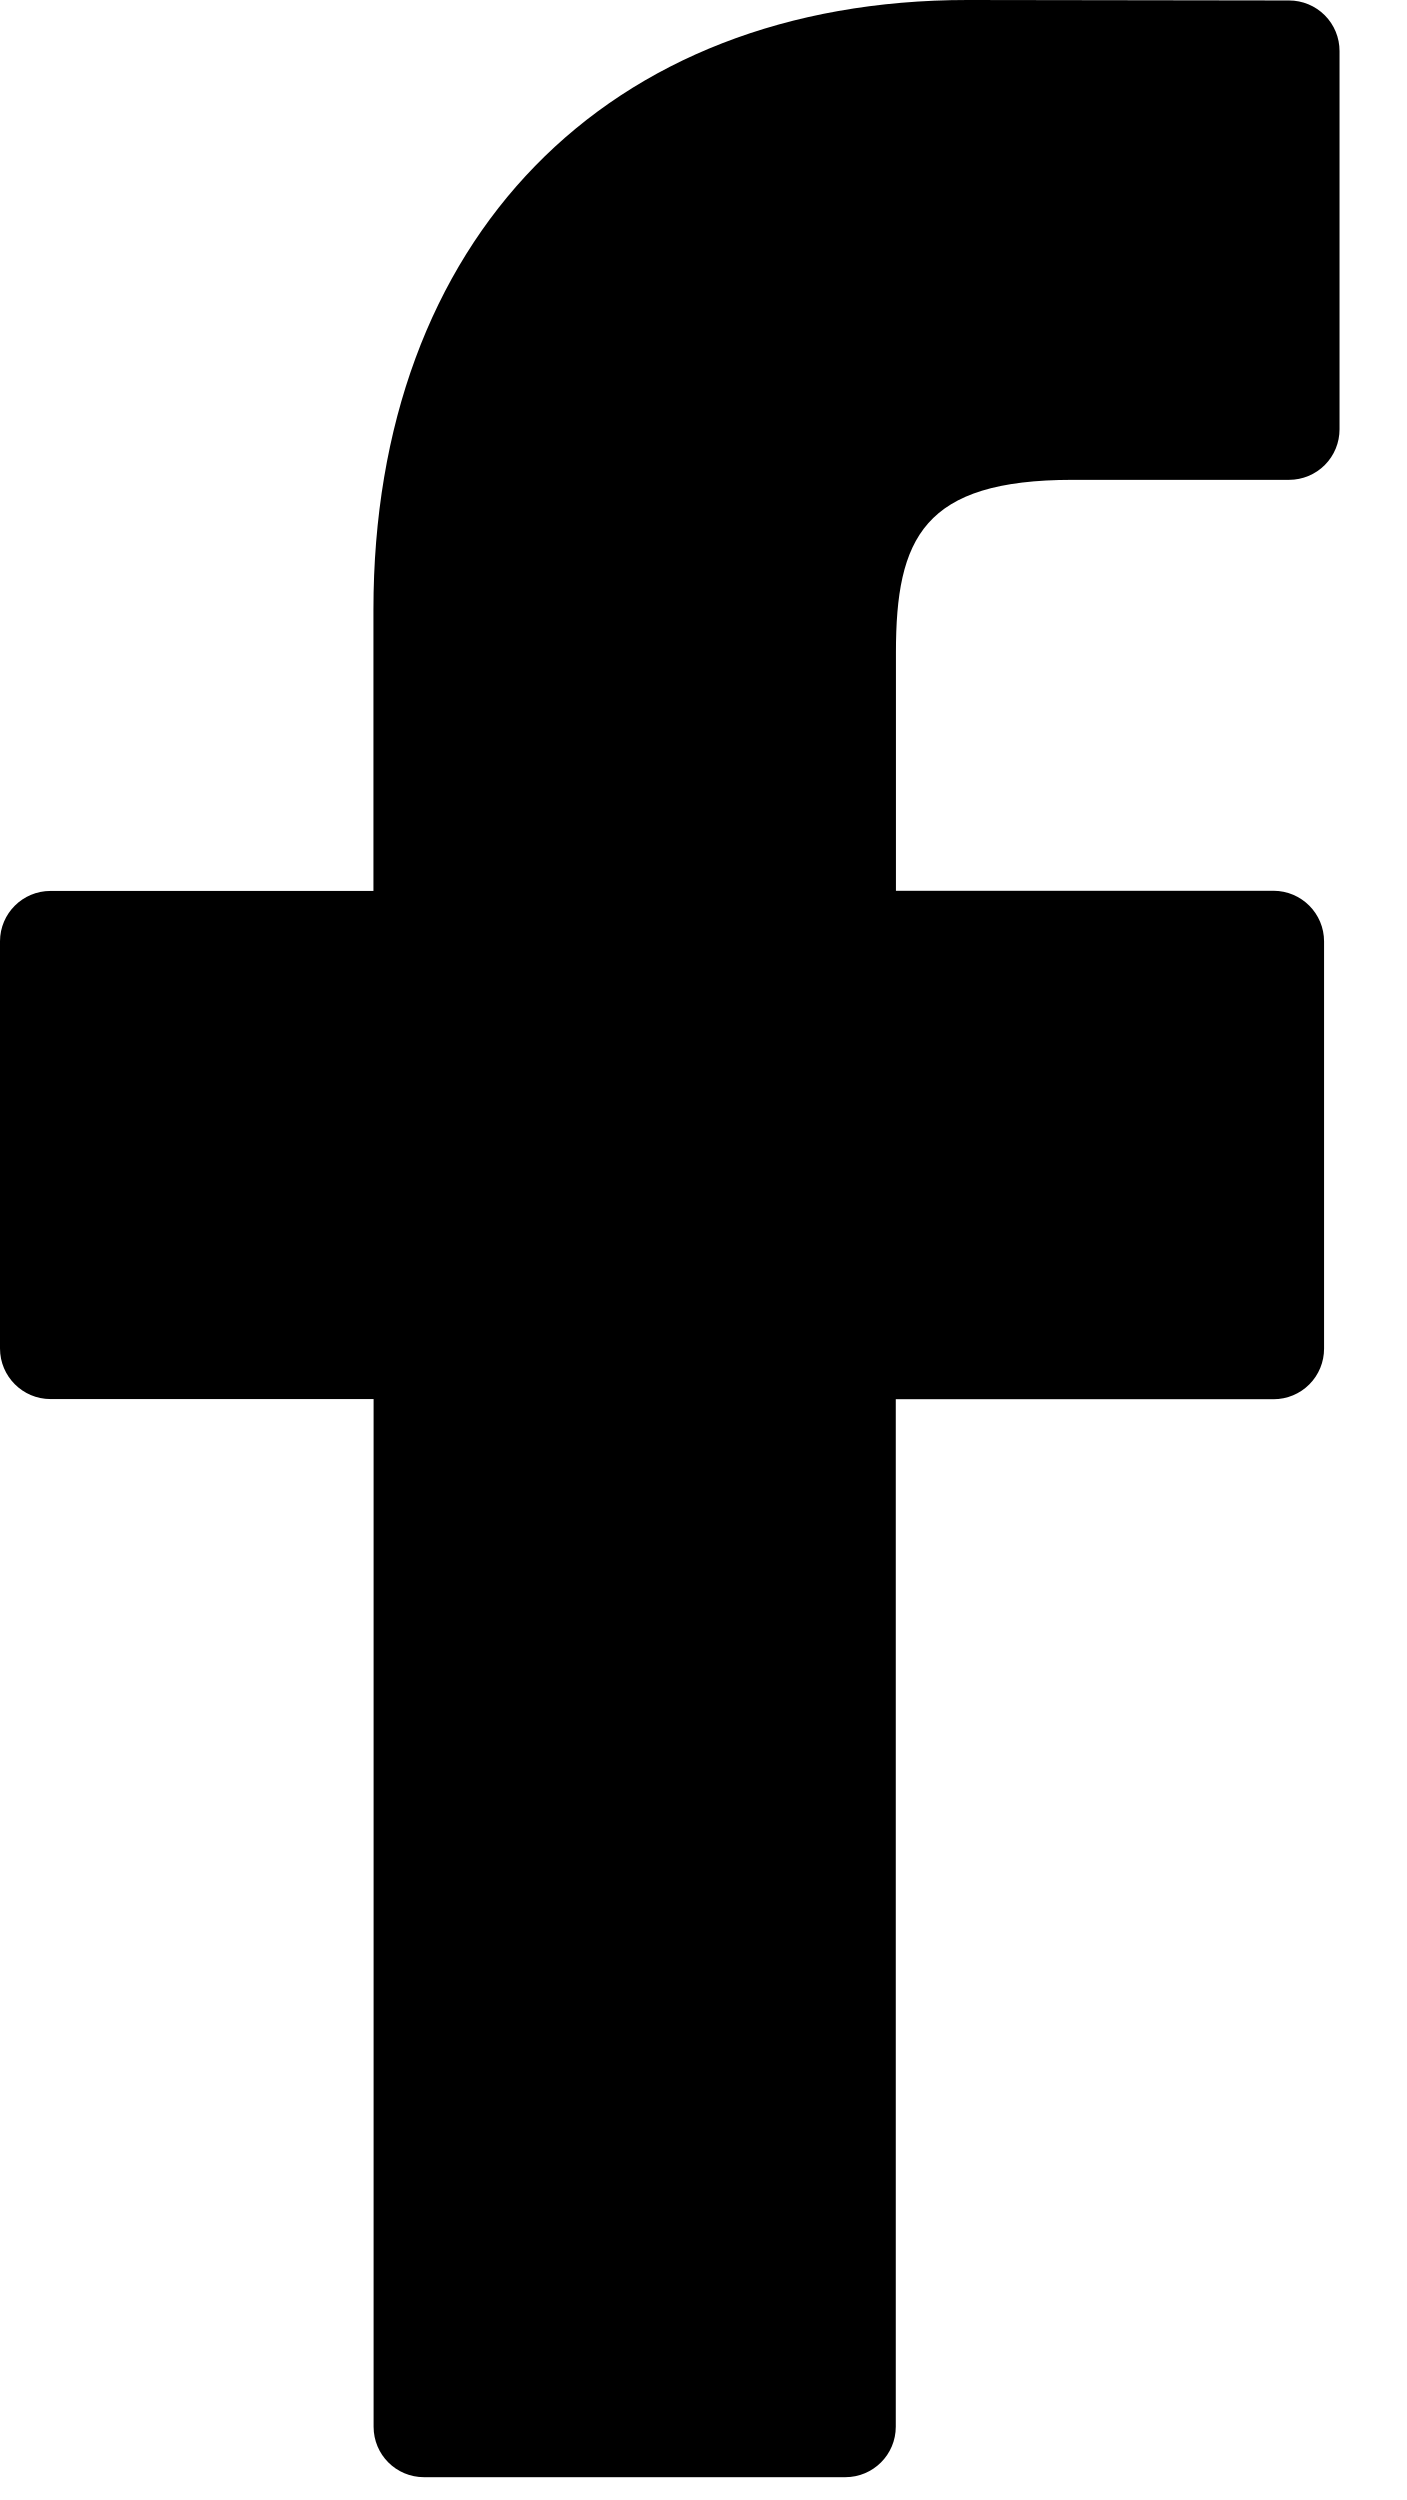
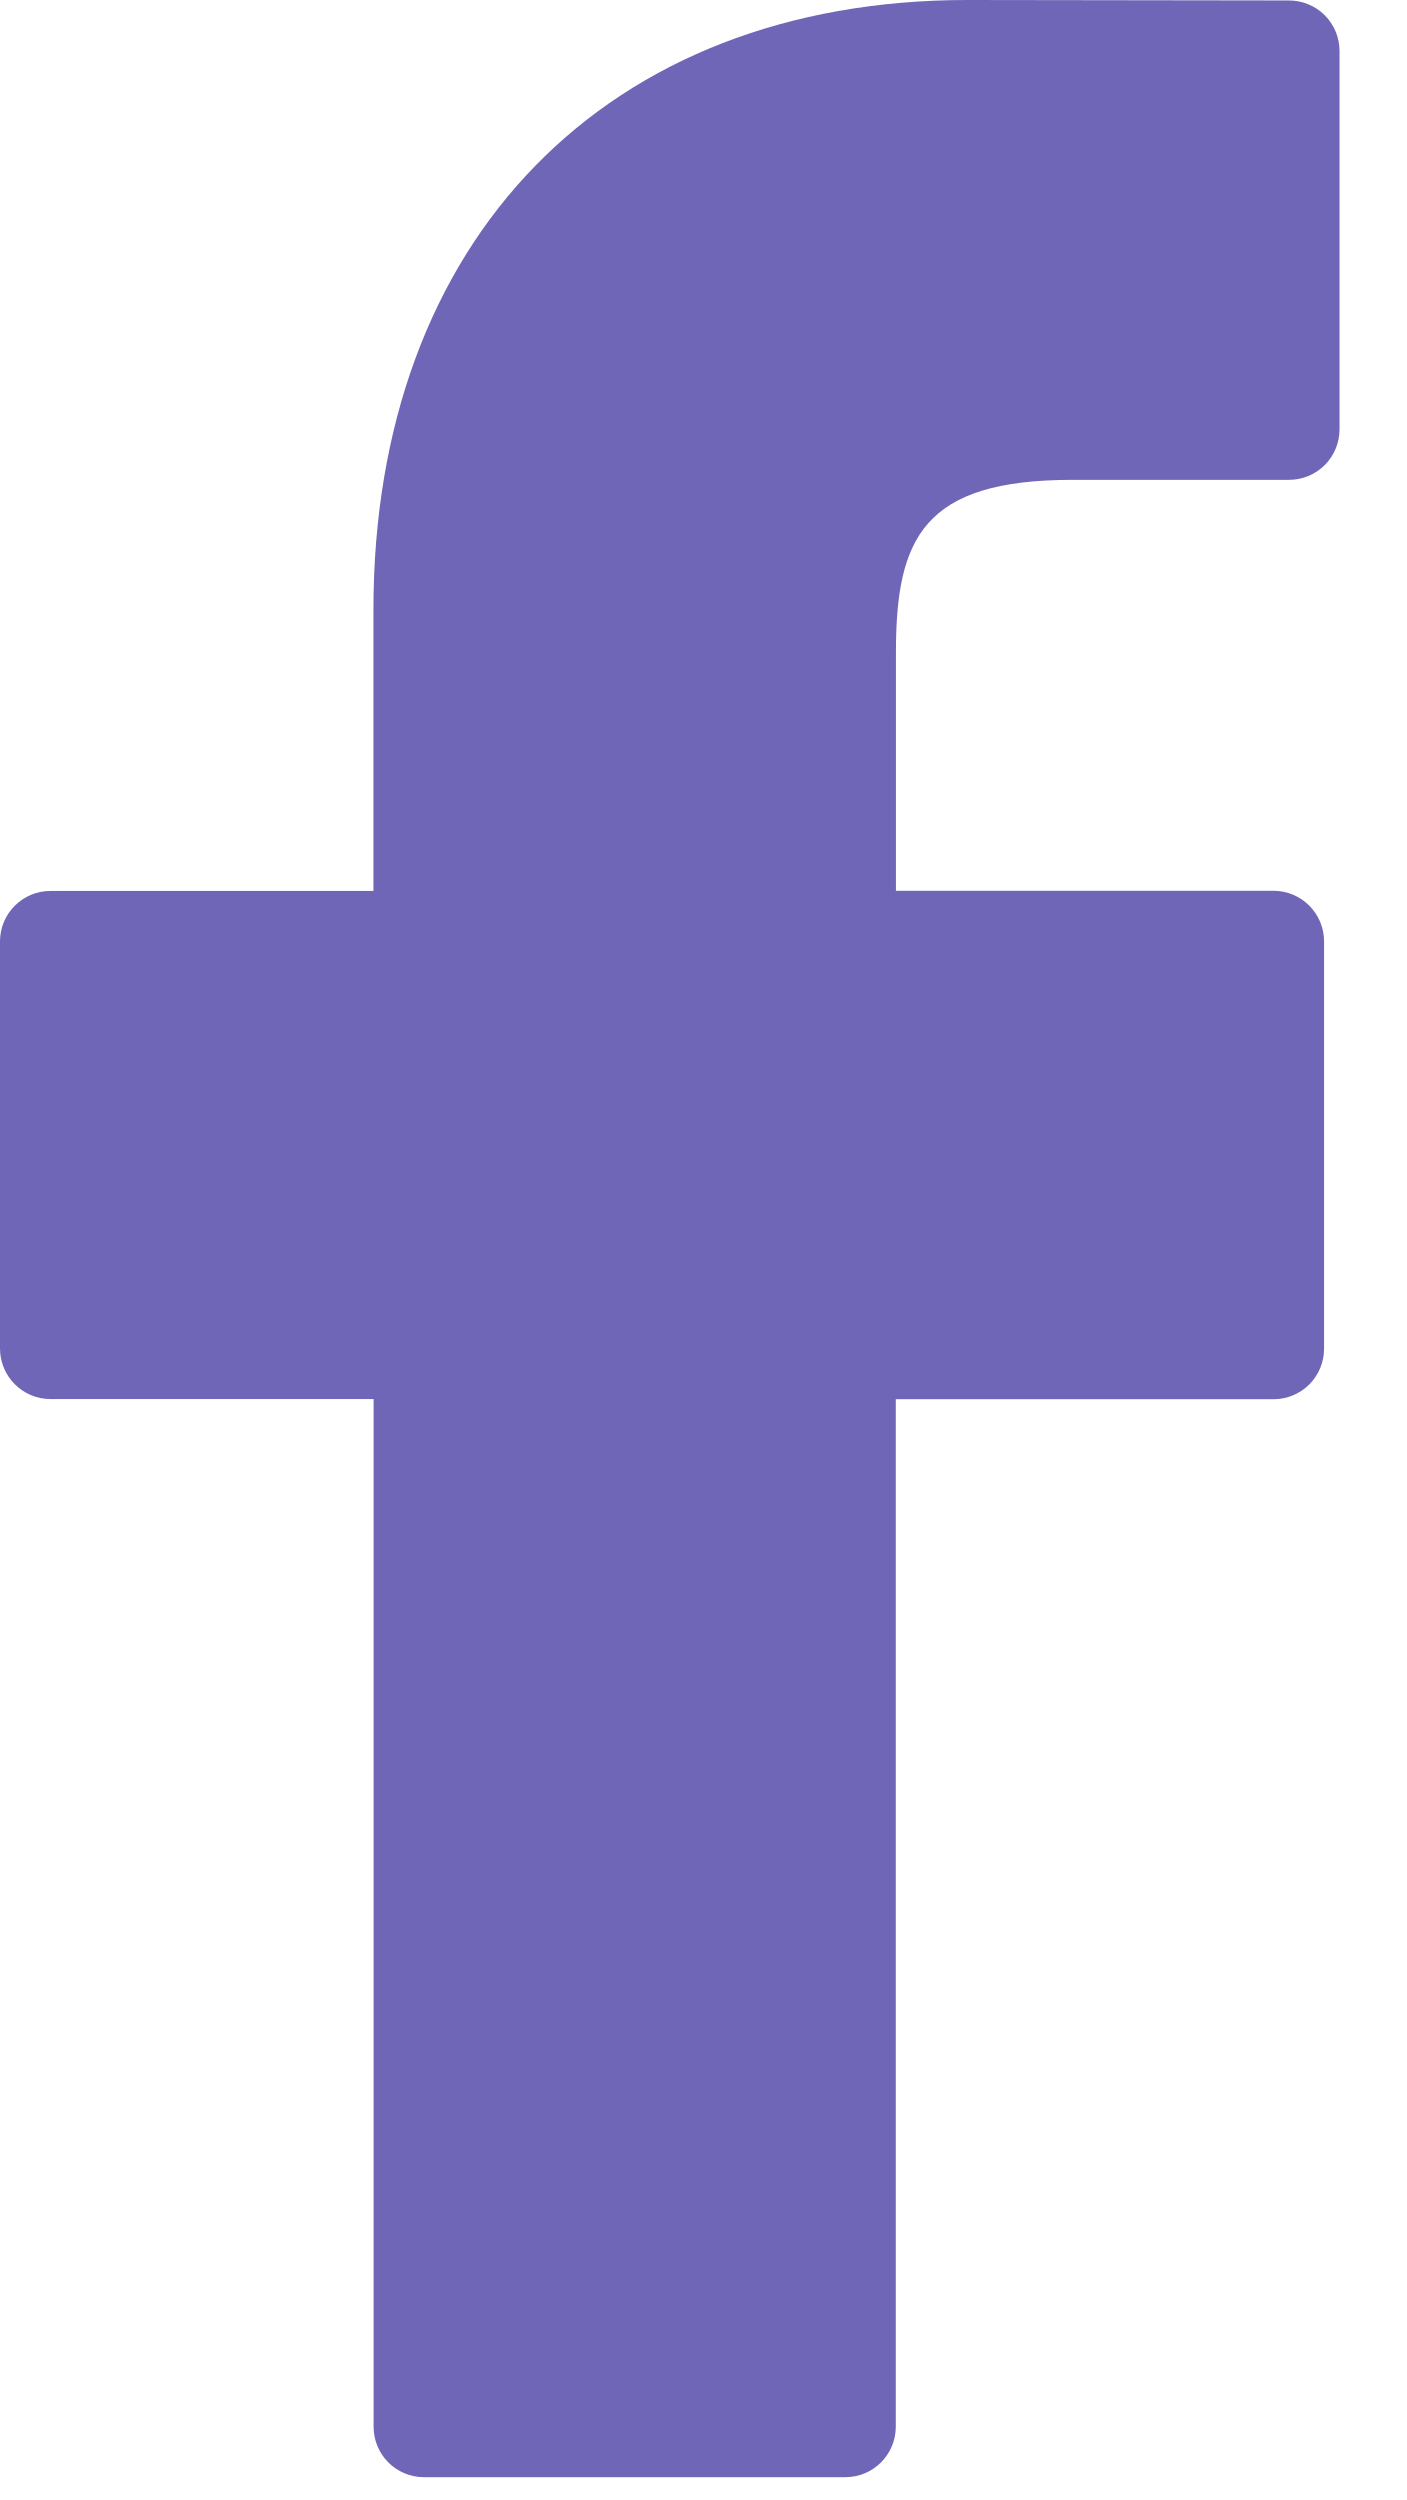
- <svg xmlns="http://www.w3.org/2000/svg" viewBox="0 0 9 16">
-   <path fill-rule="evenodd" d="M8.25.003L6.192 0c-2.31 0-3.802 1.532-3.802 3.902v1.8H.323A.323.323 0 0 0 0 6.024V8.63c0 .179.145.324.323.324h2.068v6.577c0 .179.144.323.323.323H5.41a.323.323 0 0 0 .323-.323V8.955h2.418a.323.323 0 0 0 .323-.324V6.025a.324.324 0 0 0-.323-.324H5.734V4.176c0-.733.175-1.105 1.13-1.105H8.25a.323.323 0 0 0 .323-.324V.327A.323.323 0 0 0 8.25.003" />
+ <svg xmlns="http://www.w3.org/2000/svg" width="9" height="16" viewBox="0 0 9 16">
+   <path fill="#6F66B8" fill-rule="evenodd" d="M8.25.003L6.192 0c-2.31 0-3.802 1.532-3.802 3.902v1.8H.323A.323.323 0 0 0 0 6.024V8.63c0 .179.145.324.323.324h2.068v6.577c0 .179.144.323.323.323H5.41a.323.323 0 0 0 .323-.323V8.955h2.418a.323.323 0 0 0 .323-.324V6.025a.324.324 0 0 0-.323-.324H5.734V4.176c0-.733.175-1.105 1.13-1.105H8.25a.323.323 0 0 0 .323-.324V.327A.323.323 0 0 0 8.25.003" />
</svg>
